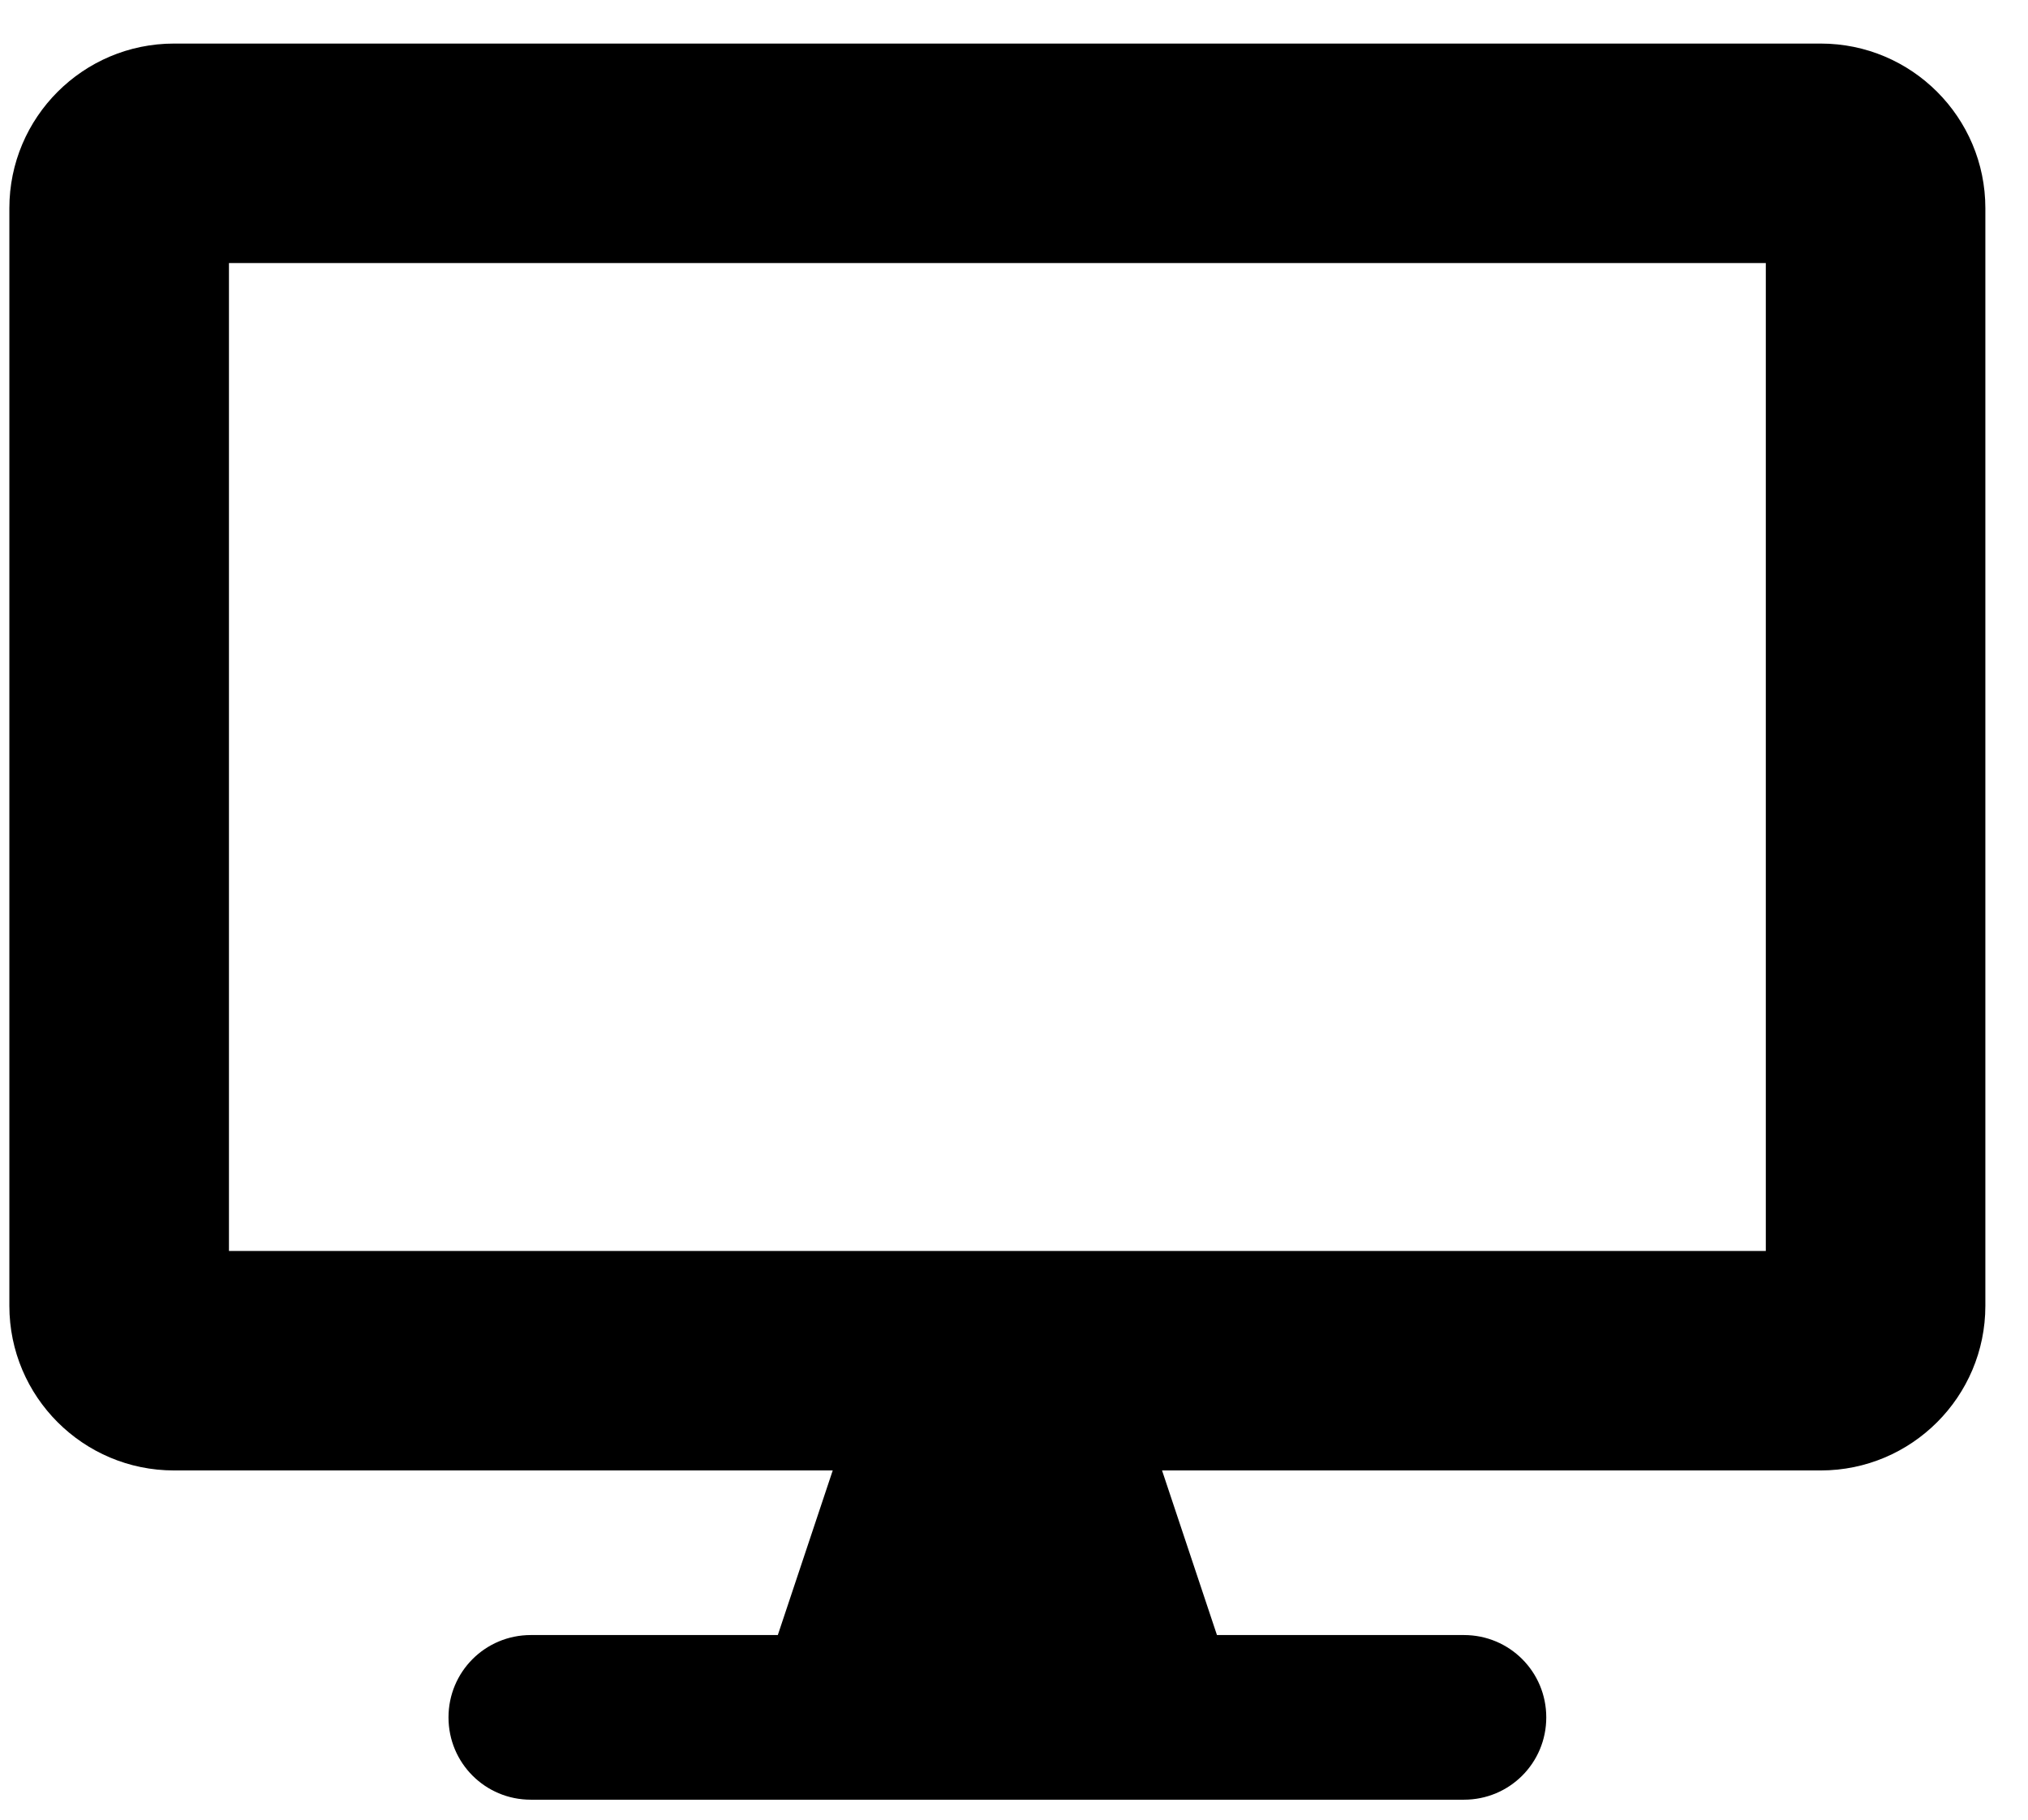
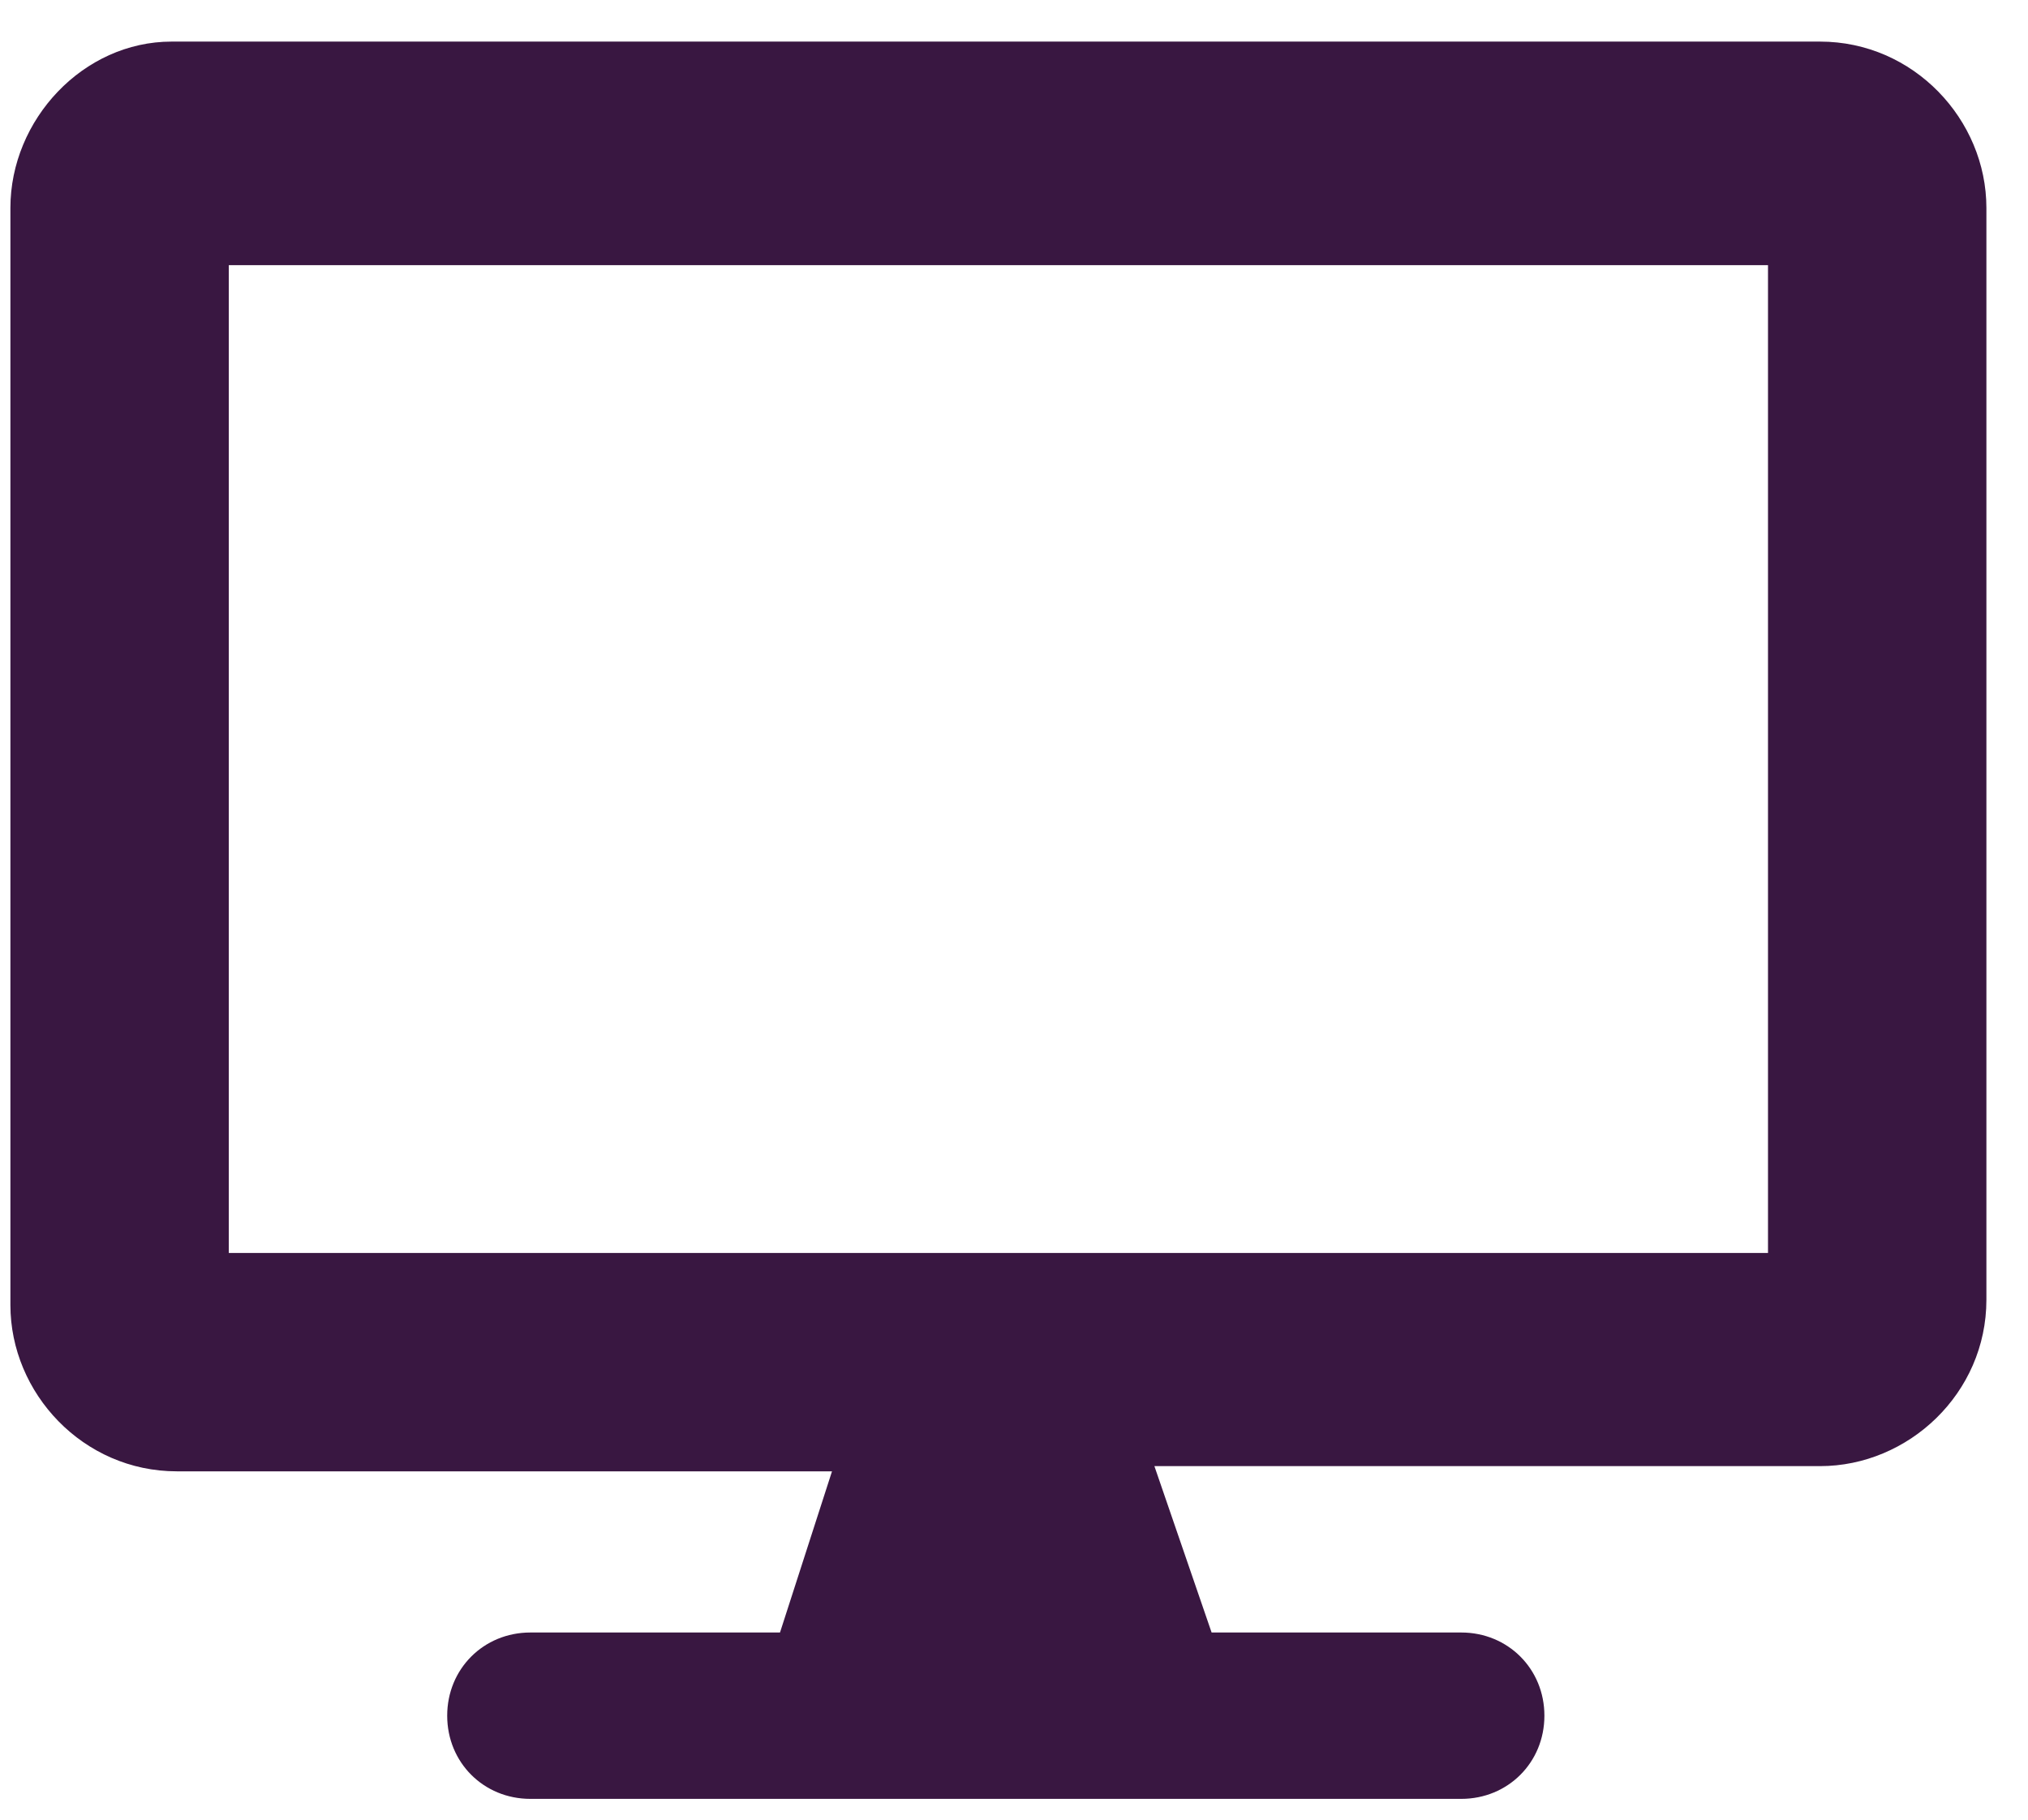
- <svg xmlns="http://www.w3.org/2000/svg" width="39" height="35" viewBox="0 0 39 35" fill="none">
-   <path d="M35.014 0.838H3.347C1.599 0.838 0.18 2.257 0.18 4.005V25.116C0.18 26.864 1.599 28.283 3.347 28.283H16.014L14.958 31.449H10.208C9.331 31.449 8.625 32.155 8.625 33.033C8.625 33.91 9.331 34.616 10.208 34.616H28.153C29.03 34.616 29.736 33.91 29.736 33.033C29.736 32.155 29.03 31.449 28.153 31.449H23.403L22.347 28.283H35.014C36.762 28.283 38.18 26.864 38.18 25.116V4.005C38.18 2.257 36.762 0.838 35.014 0.838ZM33.958 24.061H4.403V5.06H33.958V24.061Z" fill="black" />
+ <svg xmlns="http://www.w3.org/2000/svg" version="1.1" id="Camada_1" x="0px" y="0px" viewBox="0 0 39 35" style="enable-background:new 0 0 39 35;" xml:space="preserve">
+   <style type="text/css">
+ 	.st0{fill:#391741;}
+ </style>
+   <path class="st0" d="M35,0.8H3.3C1.6,0.8,0.2,2.3,0.2,4v21.1c0,1.7,1.4,3.2,3.2,3.2H16L15,31.4h-4.8c-0.9,0-1.6,0.7-1.6,1.6  s0.7,1.6,1.6,1.6h17.9c0.9,0,1.6-0.7,1.6-1.6s-0.7-1.6-1.6-1.6h-4.8l-1.1-3.2H35c1.7,0,3.2-1.4,3.2-3.2V4C38.2,2.3,36.8,0.8,35,0.8z   M34,24.1H4.4v-19H34V24.1z" />
</svg>
